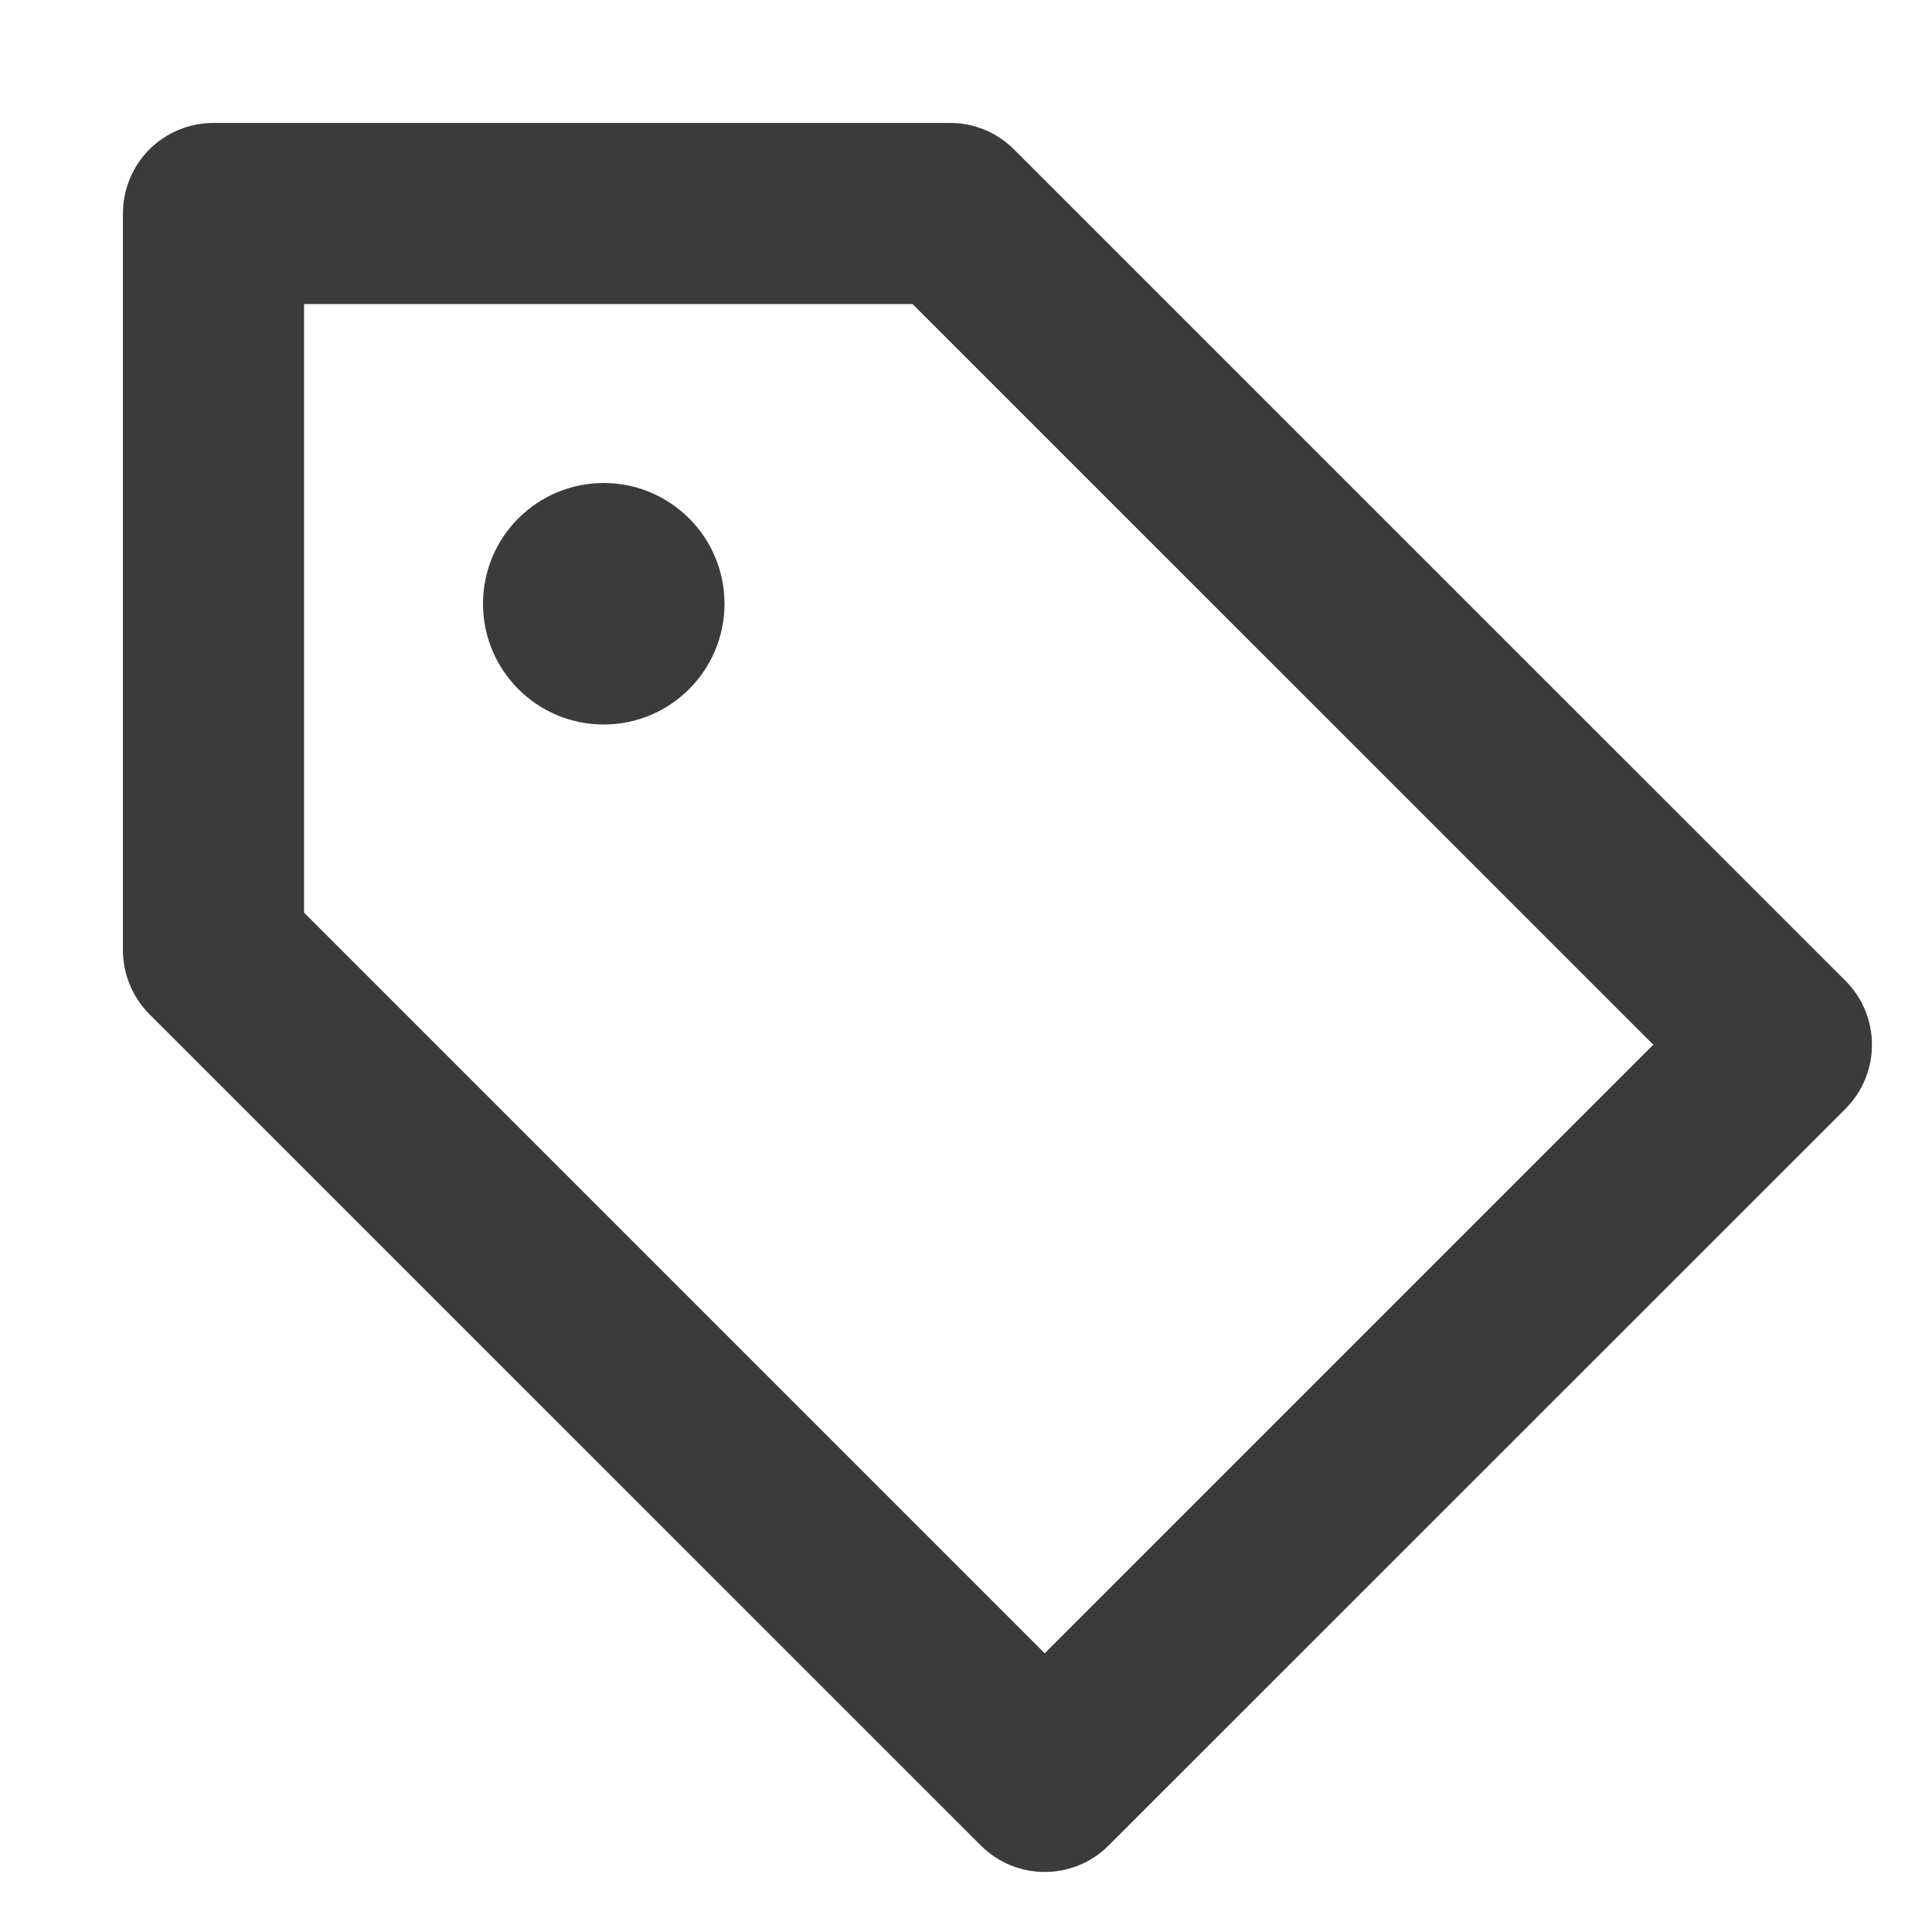
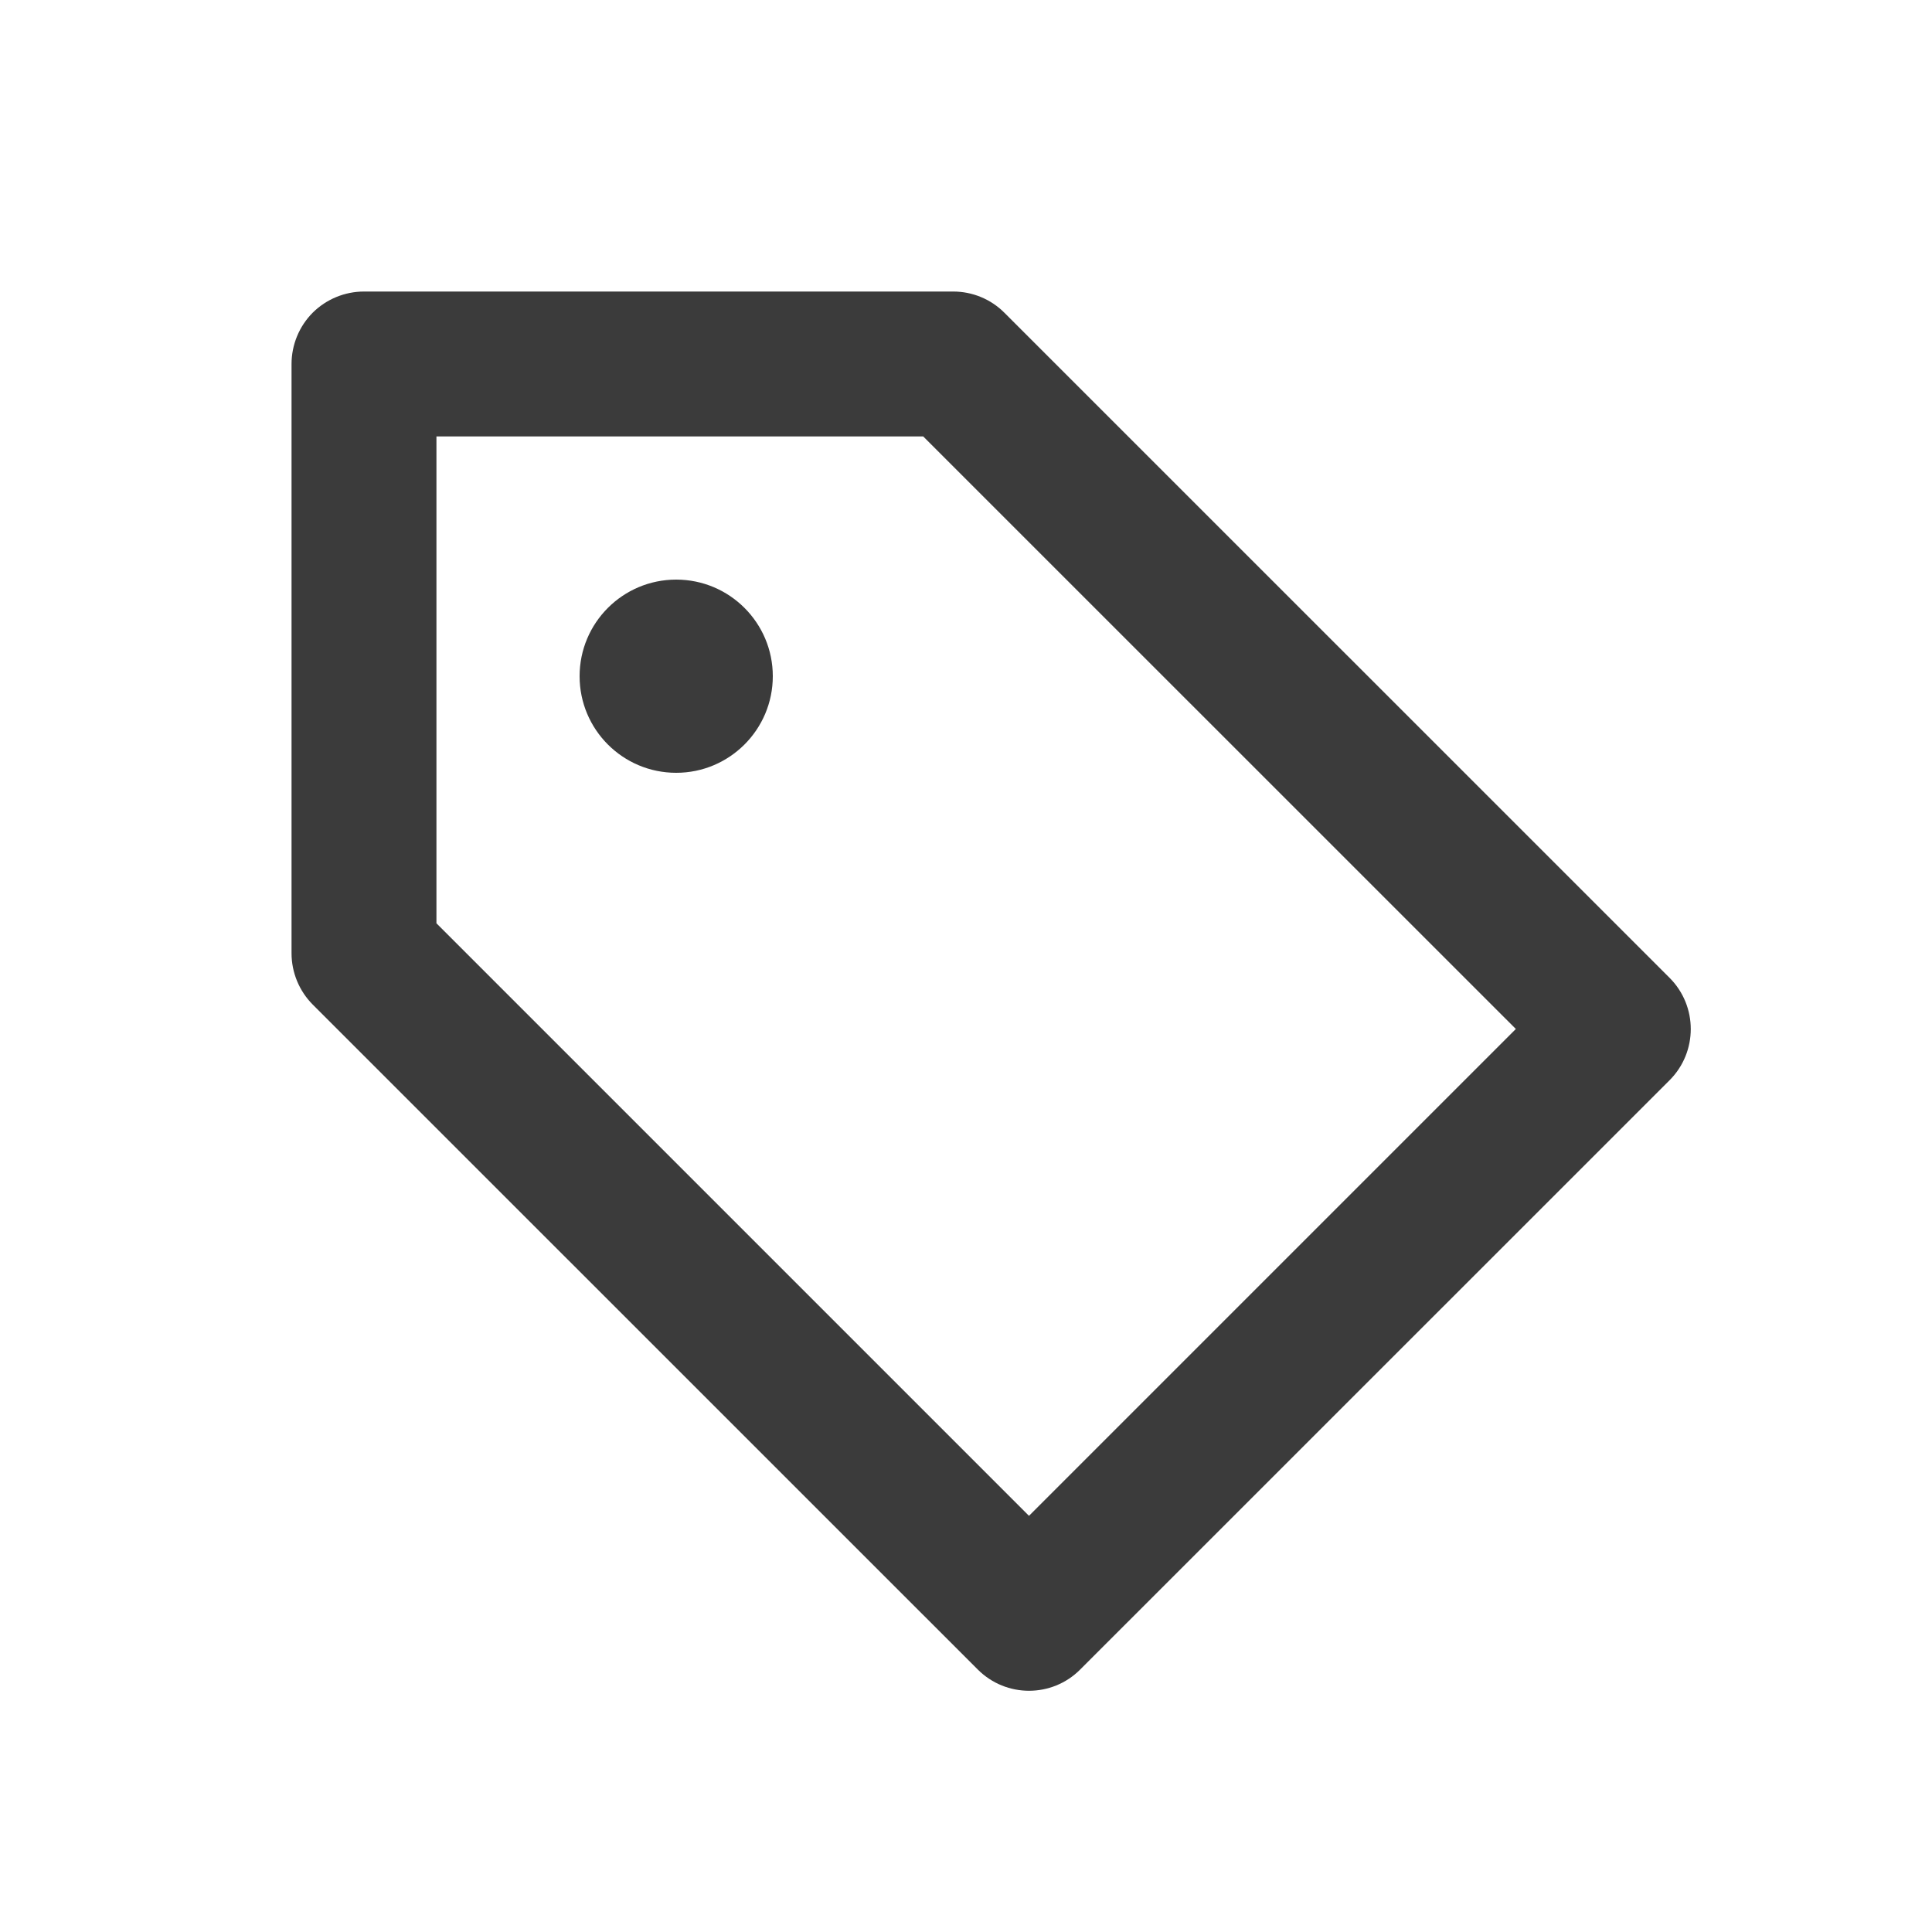
- <svg xmlns="http://www.w3.org/2000/svg" width="16" height="16" viewBox="0 0 16 16" fill="none">
+ <svg xmlns="http://www.w3.org/2000/svg" width="1em" height="1em" viewBox="-2 -2 20 20" fill="none">
  <path d="M5 6C5.552 6 6 5.552 6 5C6 4.448 5.552 4 5 4C4.447 4 4 4.448 4 5C4 5.552 4.447 6 5 6Z" fill="#3b3b3b" />
  <path fill-rule="evenodd" clip-rule="evenodd" d="M1.768 1.018C1.569 1.018 1.378 1.097 1.237 1.237C1.097 1.378 1.018 1.569 1.018 1.768L1.018 7.868C1.018 8.067 1.097 8.258 1.237 8.399L8.122 15.283C8.415 15.576 8.89 15.576 9.182 15.283L15.283 9.183C15.576 8.89 15.576 8.415 15.283 8.122L8.398 1.238C8.258 1.097 8.067 1.018 7.868 1.018L1.768 1.018ZM8.652 13.692L2.518 7.558L2.518 2.518L7.557 2.518L13.692 8.652L8.652 13.692Z" fill="#3b3b3b" />
</svg>
